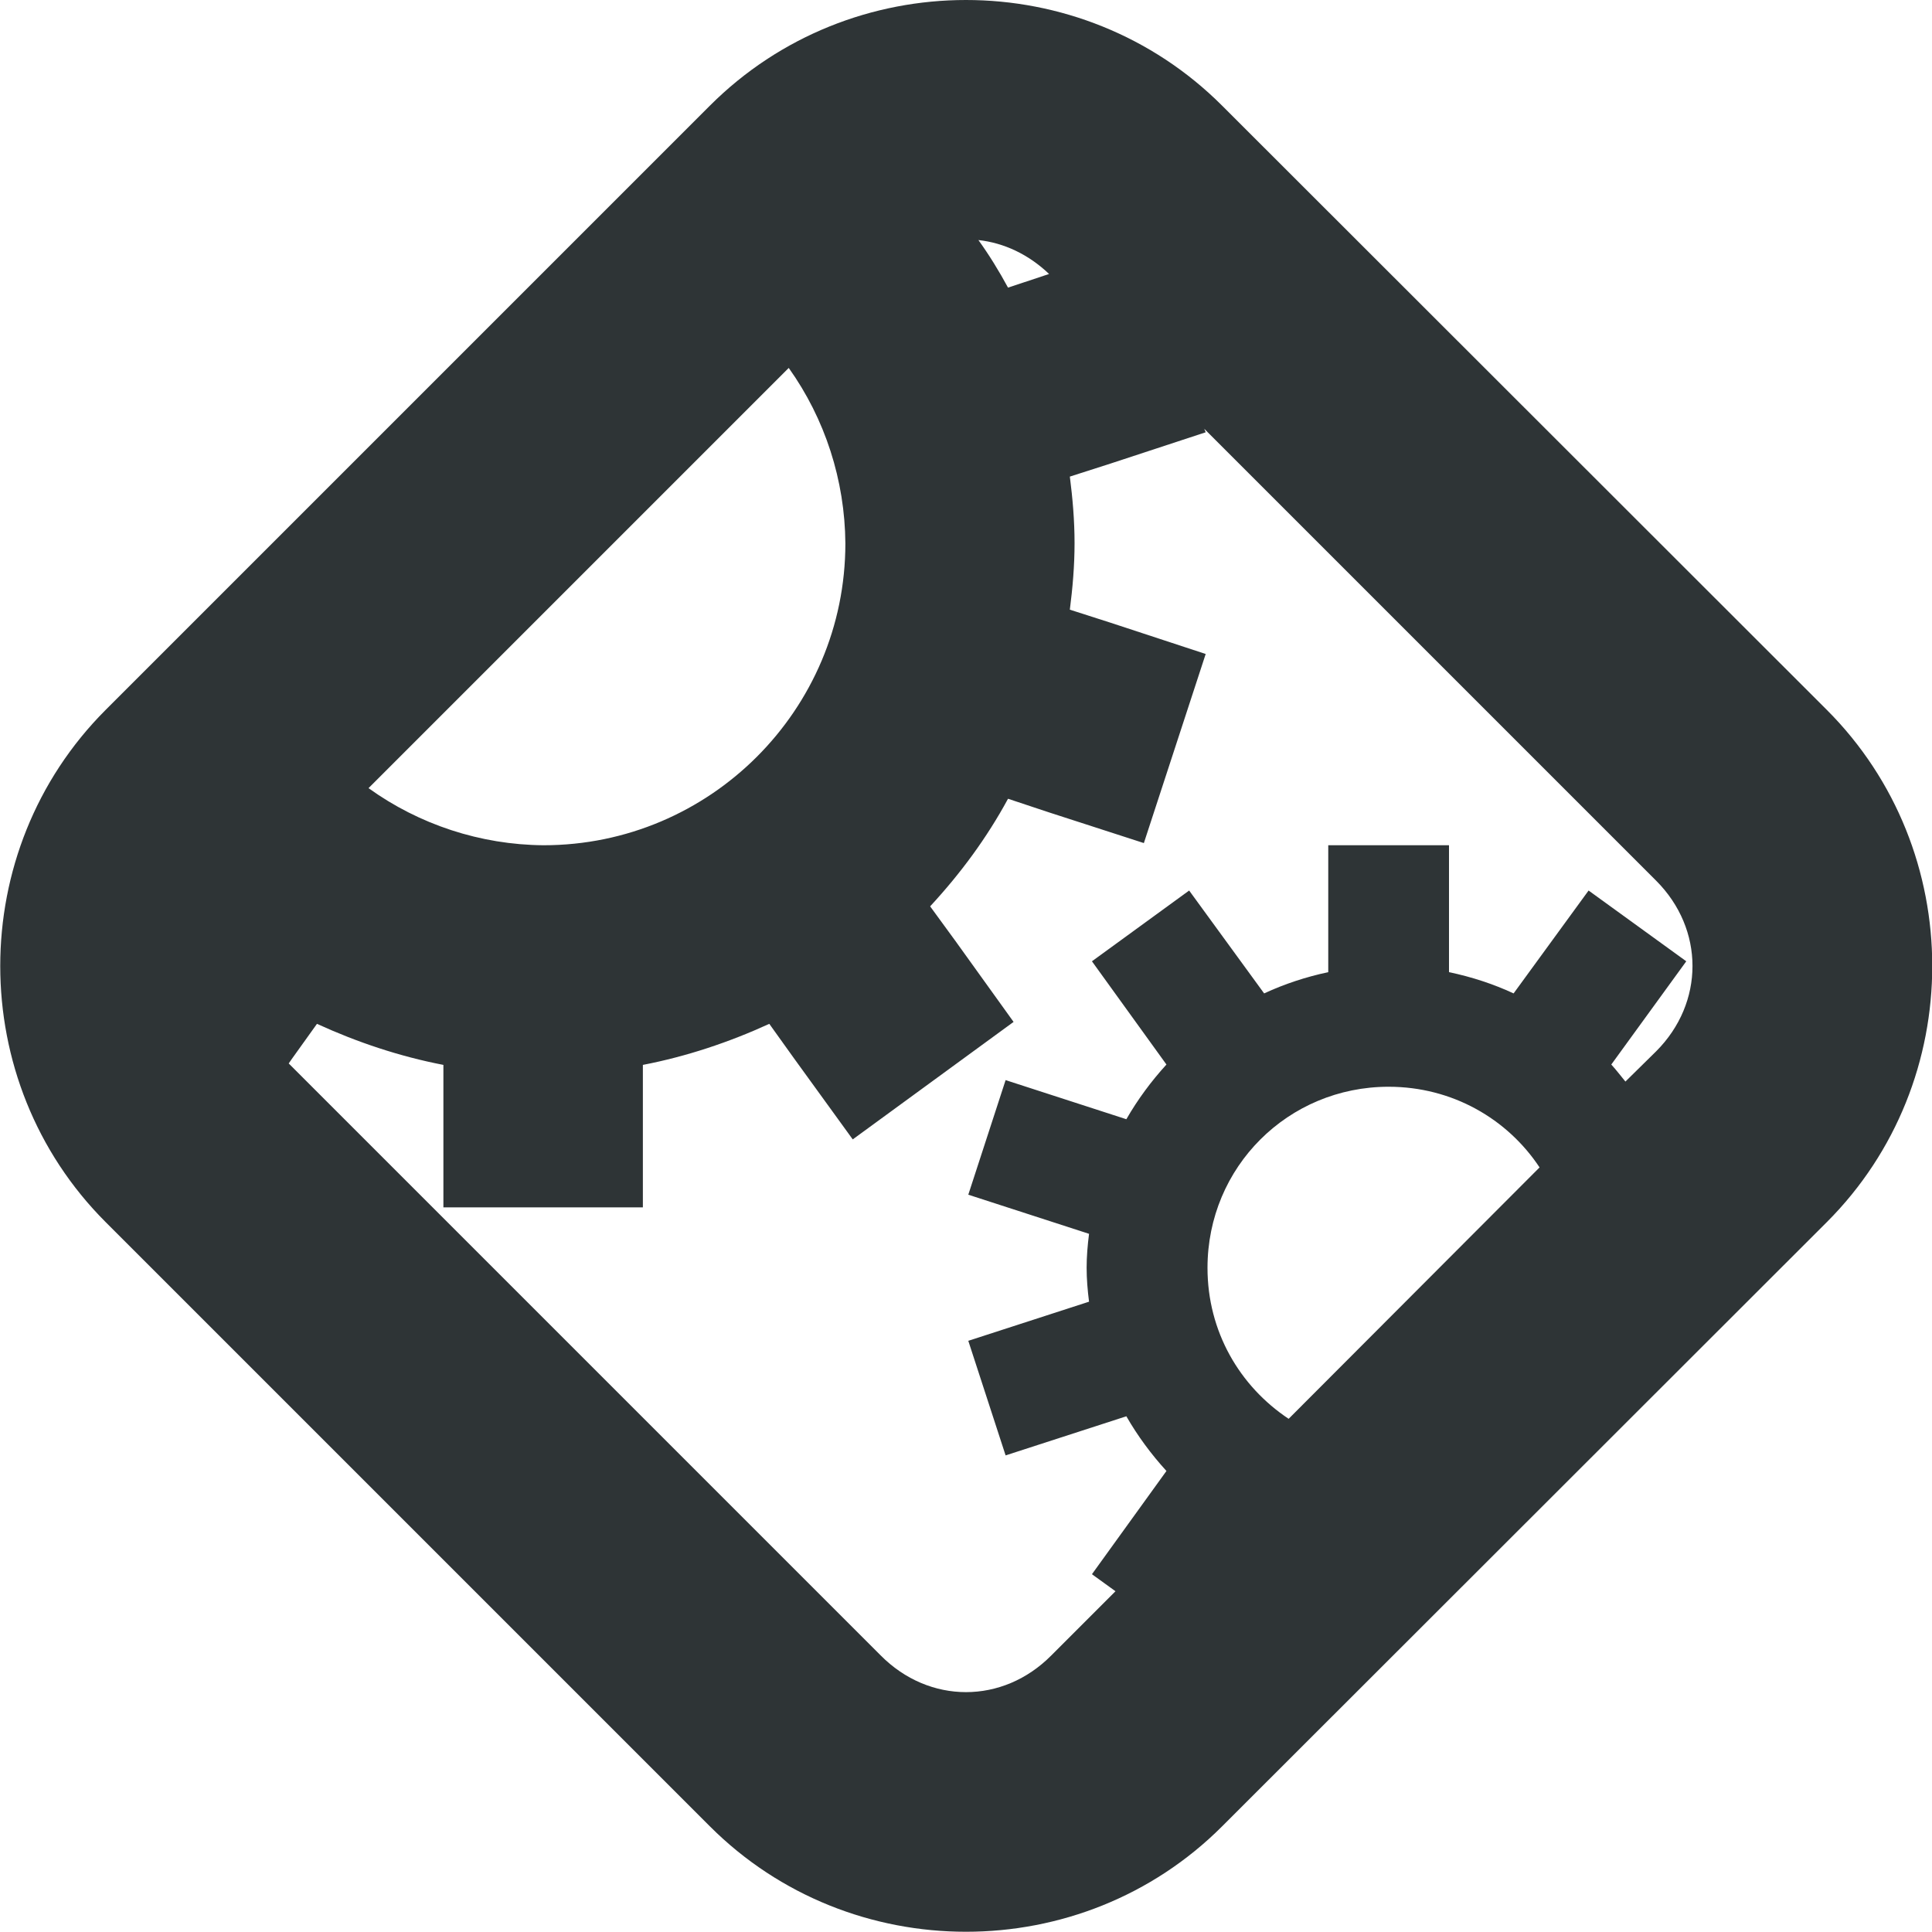
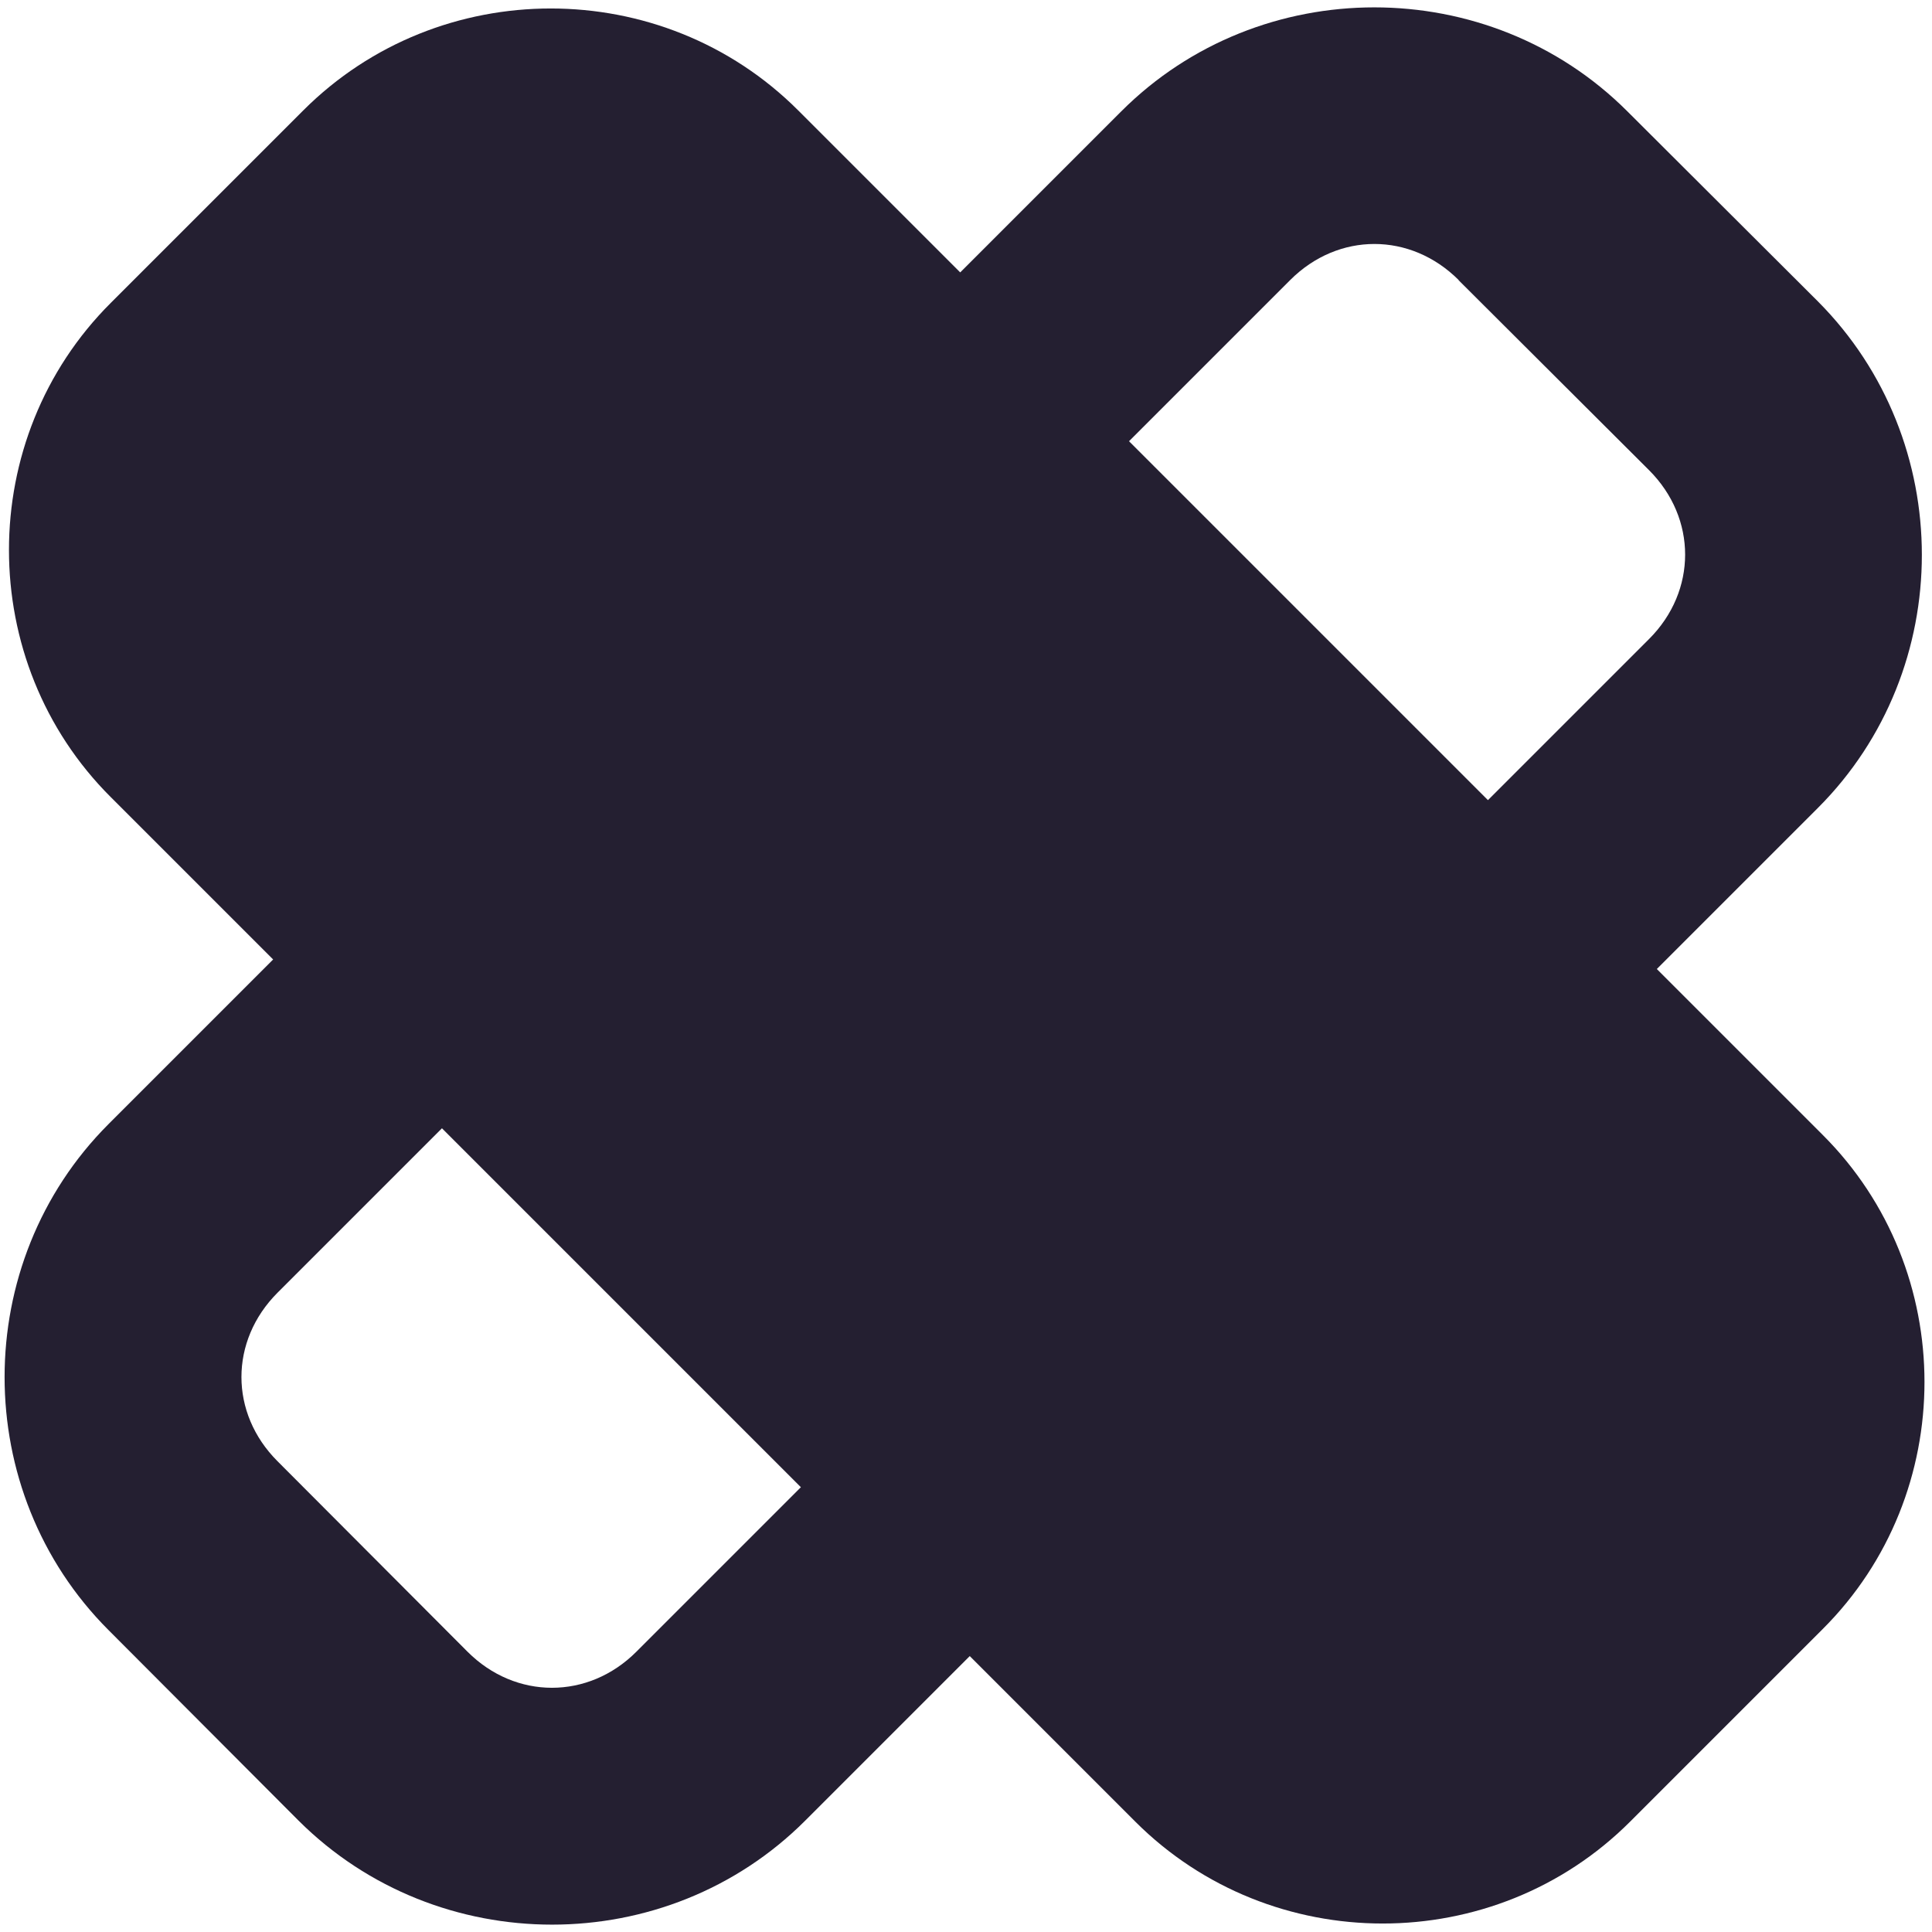
<svg xmlns="http://www.w3.org/2000/svg" height="16px" viewBox="0 0 16 16" width="16px">
-   <path d="m 8 0 c -0.77 0 -1.539 0.293 -2.121 0.875 l -5.004 5.004 c -1.164 1.164 -1.164 3.078 0 4.242 l 5.004 5.004 c 1.164 1.164 3.078 1.164 4.242 0 l 5.008 -5.004 c 1.164 -1.164 1.164 -3.078 0 -4.242 l -5.008 -5.004 c -0.582 -0.582 -1.352 -0.875 -2.121 -0.875 z m 0.102 1.988 c 0.211 0.023 0.414 0.117 0.586 0.281 l -0.34 0.113 c -0.074 -0.137 -0.156 -0.27 -0.246 -0.395 z m -1.57 1.059 c 0.301 0.422 0.465 0.93 0.469 1.453 c 0 1.379 -1.121 2.5 -2.5 2.5 c -0.523 -0.004 -1.031 -0.172 -1.449 -0.473 z m 3.441 0.504 l 3.742 3.742 c 0.402 0.402 0.402 1.012 0 1.414 l -0.254 0.25 c -0.039 -0.047 -0.074 -0.094 -0.117 -0.141 l 0.621 -0.855 l -0.809 -0.586 l -0.621 0.852 c -0.168 -0.078 -0.348 -0.137 -0.535 -0.176 v -1.051 h -1 v 1.051 c -0.184 0.039 -0.363 0.098 -0.531 0.176 l -0.621 -0.852 l -0.805 0.586 l 0.617 0.855 c -0.125 0.137 -0.238 0.289 -0.332 0.453 l -1 -0.324 l -0.309 0.949 l 1 0.324 c -0.012 0.094 -0.02 0.188 -0.02 0.281 s 0.008 0.188 0.02 0.281 l -1 0.324 l 0.309 0.949 l 1 -0.324 c 0.094 0.164 0.207 0.316 0.332 0.453 l -0.617 0.855 l 0.195 0.141 l -0.531 0.531 c -0.402 0.406 -1.012 0.406 -1.414 0 l -4.902 -4.902 l 0.027 -0.039 l 0.207 -0.289 c 0.332 0.152 0.684 0.27 1.047 0.34 v 1.18 h 1.652 v -1.18 c 0.363 -0.07 0.715 -0.188 1.047 -0.34 l 0.207 0.289 l 0.484 0.668 l 1.332 -0.973 l -0.48 -0.668 l -0.211 -0.289 c 0.25 -0.27 0.469 -0.566 0.645 -0.891 l 0.34 0.113 l 0.785 0.254 l 0.512 -1.566 l -0.785 -0.258 l -0.34 -0.109 c 0.023 -0.18 0.039 -0.363 0.039 -0.551 s -0.016 -0.371 -0.039 -0.551 l 0.34 -0.109 l 0.785 -0.258 z m 1.527 5.449 c 0.527 0 0.984 0.266 1.25 0.668 l -2.078 2.082 c -0.406 -0.27 -0.672 -0.723 -0.672 -1.25 c 0 -0.836 0.668 -1.5 1.5 -1.5 z m 0 0" fill="#2e3436" />
+   <filter id="a" height="100%" width="100%" x="0%" y="0%">
+     <feColorMatrix color-interpolation-filters="sRGB" values="0 0 0 0 1 0 0 0 0 1 0 0 0 0 1 0 0 0 1 0" />
+   </filter>
+   <mask id="b">
+     <g filter="url(#a)">
+       <rect fill-opacity="0.345" height="19.2" width="19.2" x="-1.6" y="-1.6" />
+     </g>
+   </mask>
+   <clipPath id="c">
+     <rect height="152" width="192" />
+   </clipPath>
+   <path d="m 2.512 0.914 c 1.125 -1.125 2.973 -1.125 4.098 0 l 8.484 8.484 c 1.125 1.121 1.125 2.973 0 4.094 l -1.594 1.594 c -1.125 1.125 -2.973 1.125 -4.098 0 l -8.484 -8.484 c -1.125 -1.121 -1.125 -2.973 0 -4.094 z m 0 0" fill="#241f31" />
+   <g mask="url(#b)">
+     <g clip-path="url(#c)" transform="matrix(1 0 0 1 -168 -16)">
+       <path d="m 84.77 97.371 c -7.031 7.031 -18.426 7.031 -25.457 0 c -7.027 -7.027 -7.027 -18.426 0 -25.453 c 7.031 -7.031 18.426 -7.031 25.457 0 c 7.027 7.027 7.027 18.426 0 25.453 z m 0 0" fill="#b5835a" />
+     </g>
+   </g>
+   <path d="m 13.477 0.922 c -1.148 -1.148 -3.043 -1.148 -4.191 0 l -8.387 8.387 c -1.148 1.148 -1.148 3.043 0 4.191 l 1.574 1.578 c 1.152 1.148 3.047 1.148 4.195 0 l 8.387 -8.387 c 1.148 -1.148 1.148 -3.043 0 -4.195 z m -1.398 1.398 l 1.578 1.574 c 0.398 0.398 0.398 1 0 1.398 l -8.387 8.387 c -0.398 0.398 -1 0.398 -1.398 0 l -1.574 -1.578 c -0.398 -0.398 -0.398 -0.996 0 -1.395 l 8.387 -8.387 c 0.398 -0.398 0.996 -0.398 1.395 0 z m 0 0" fill="#241f31" />
</svg>
